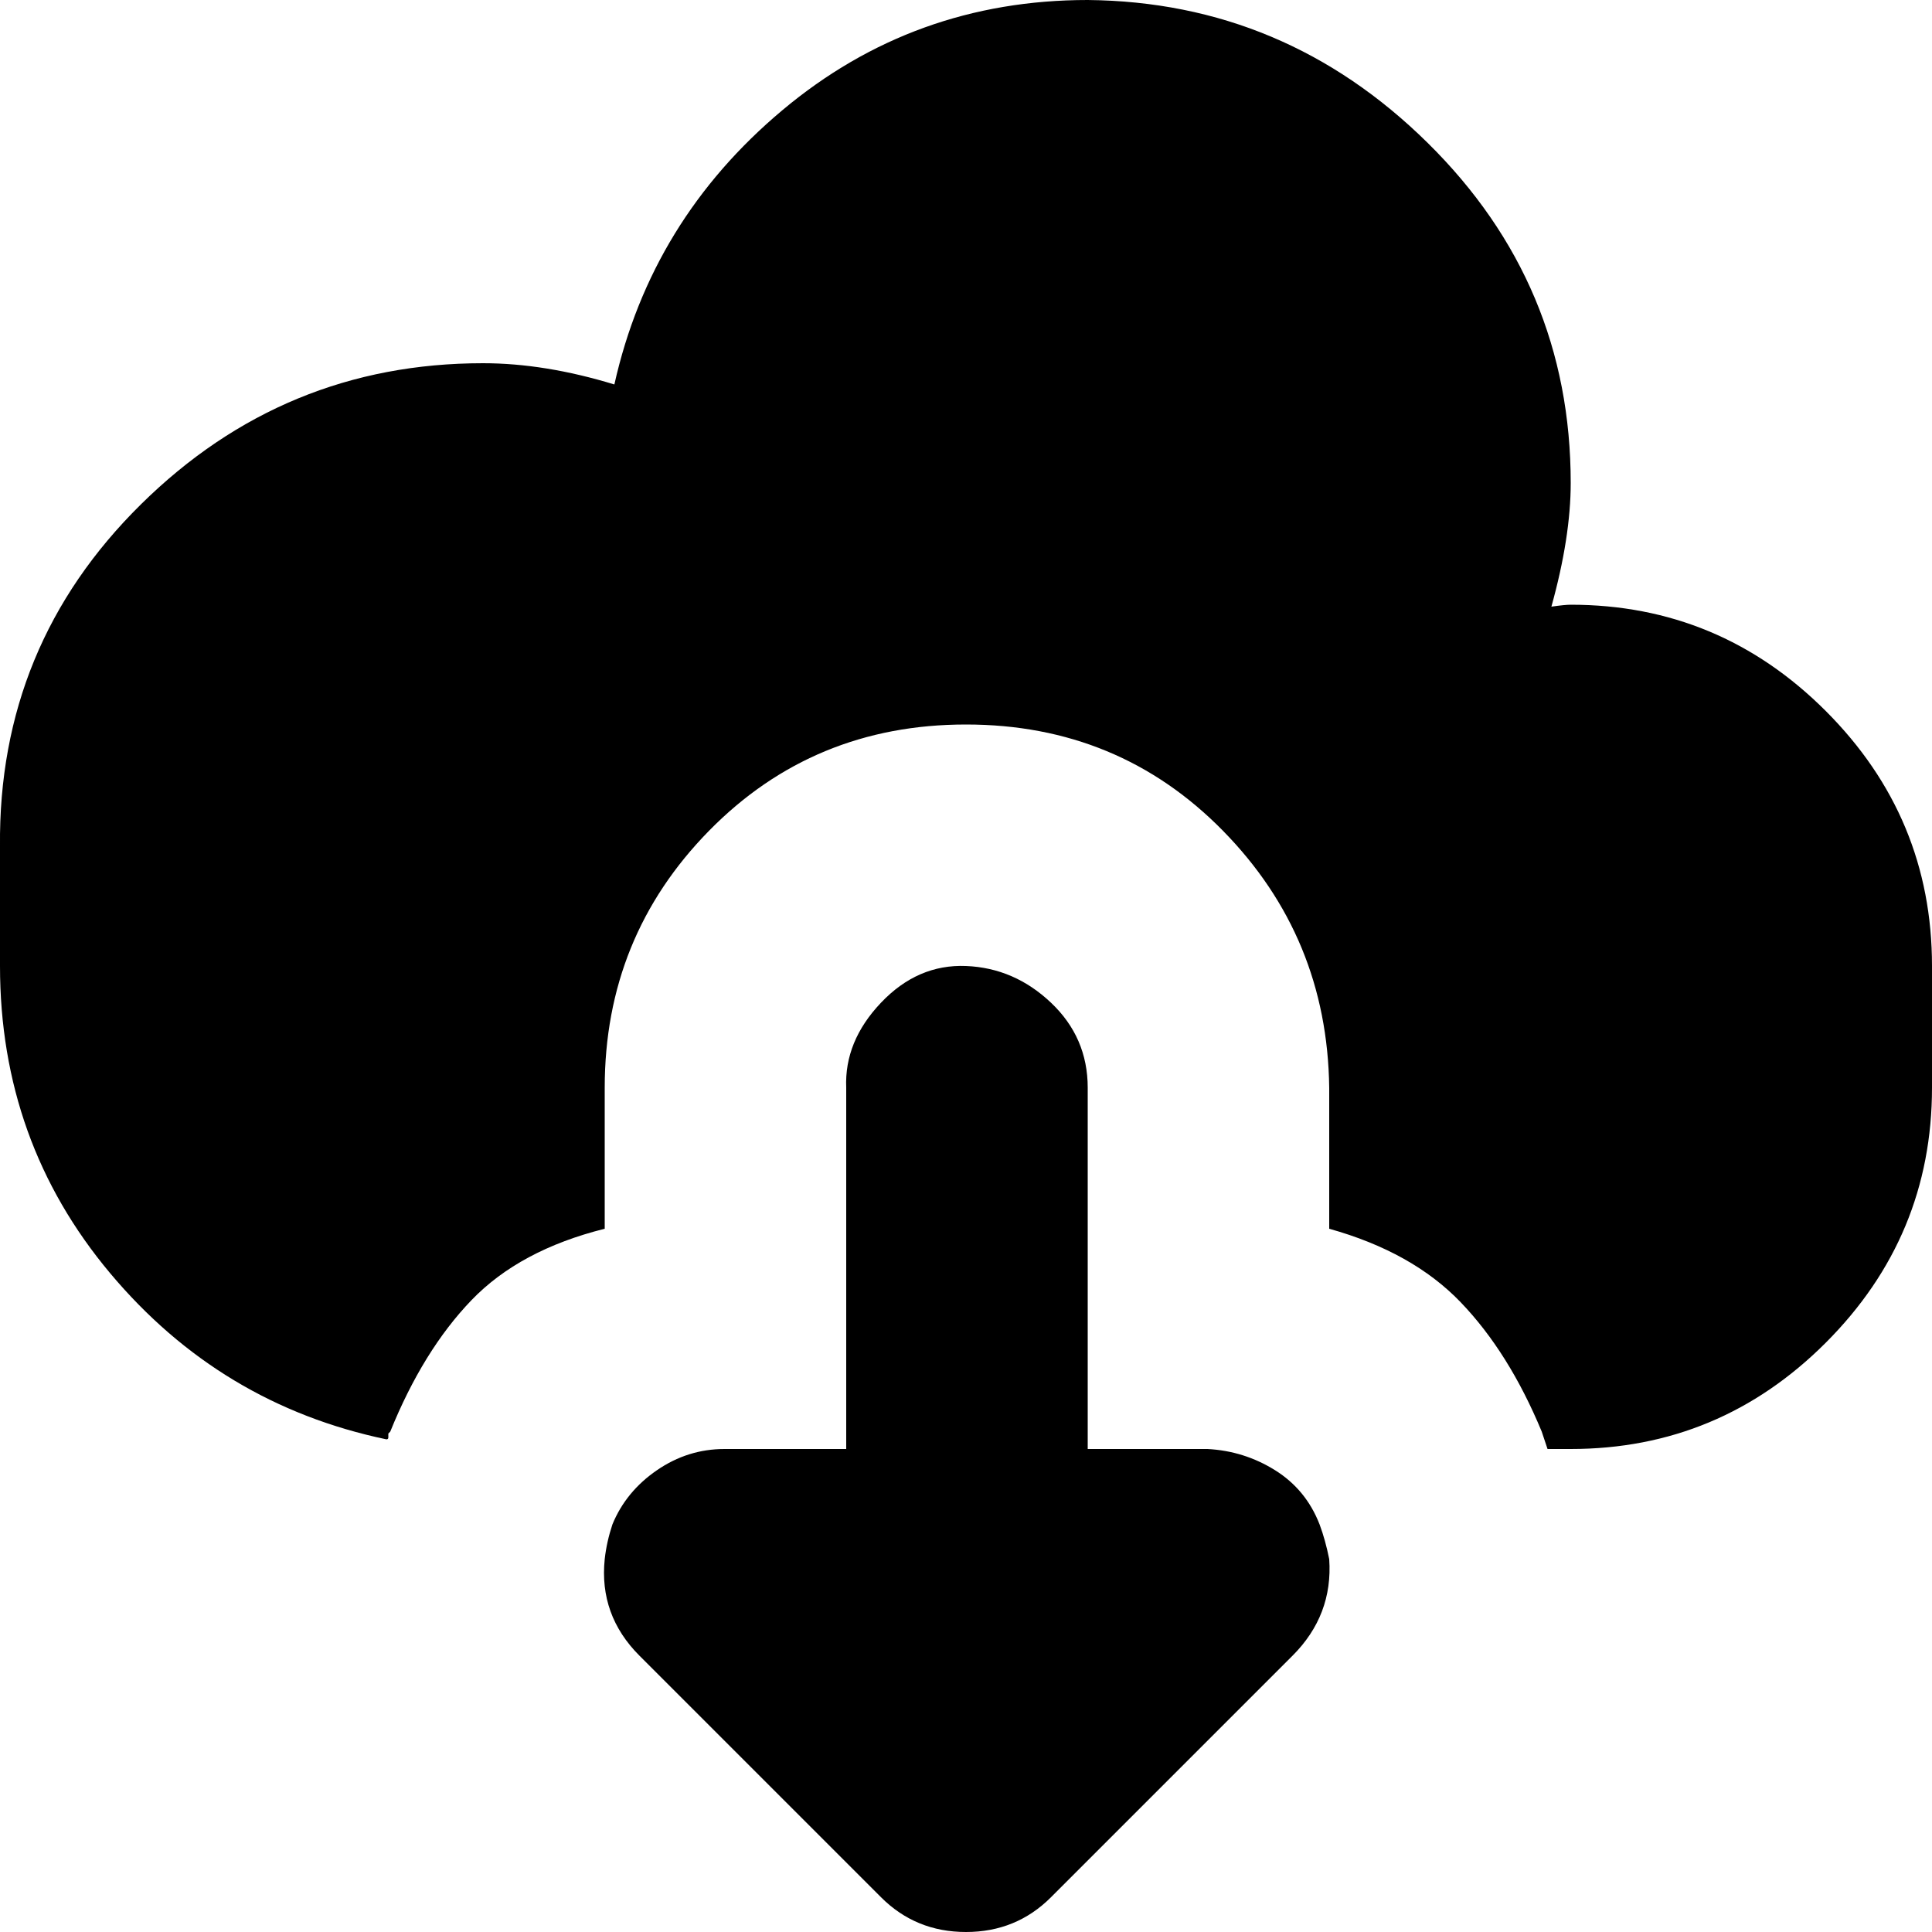
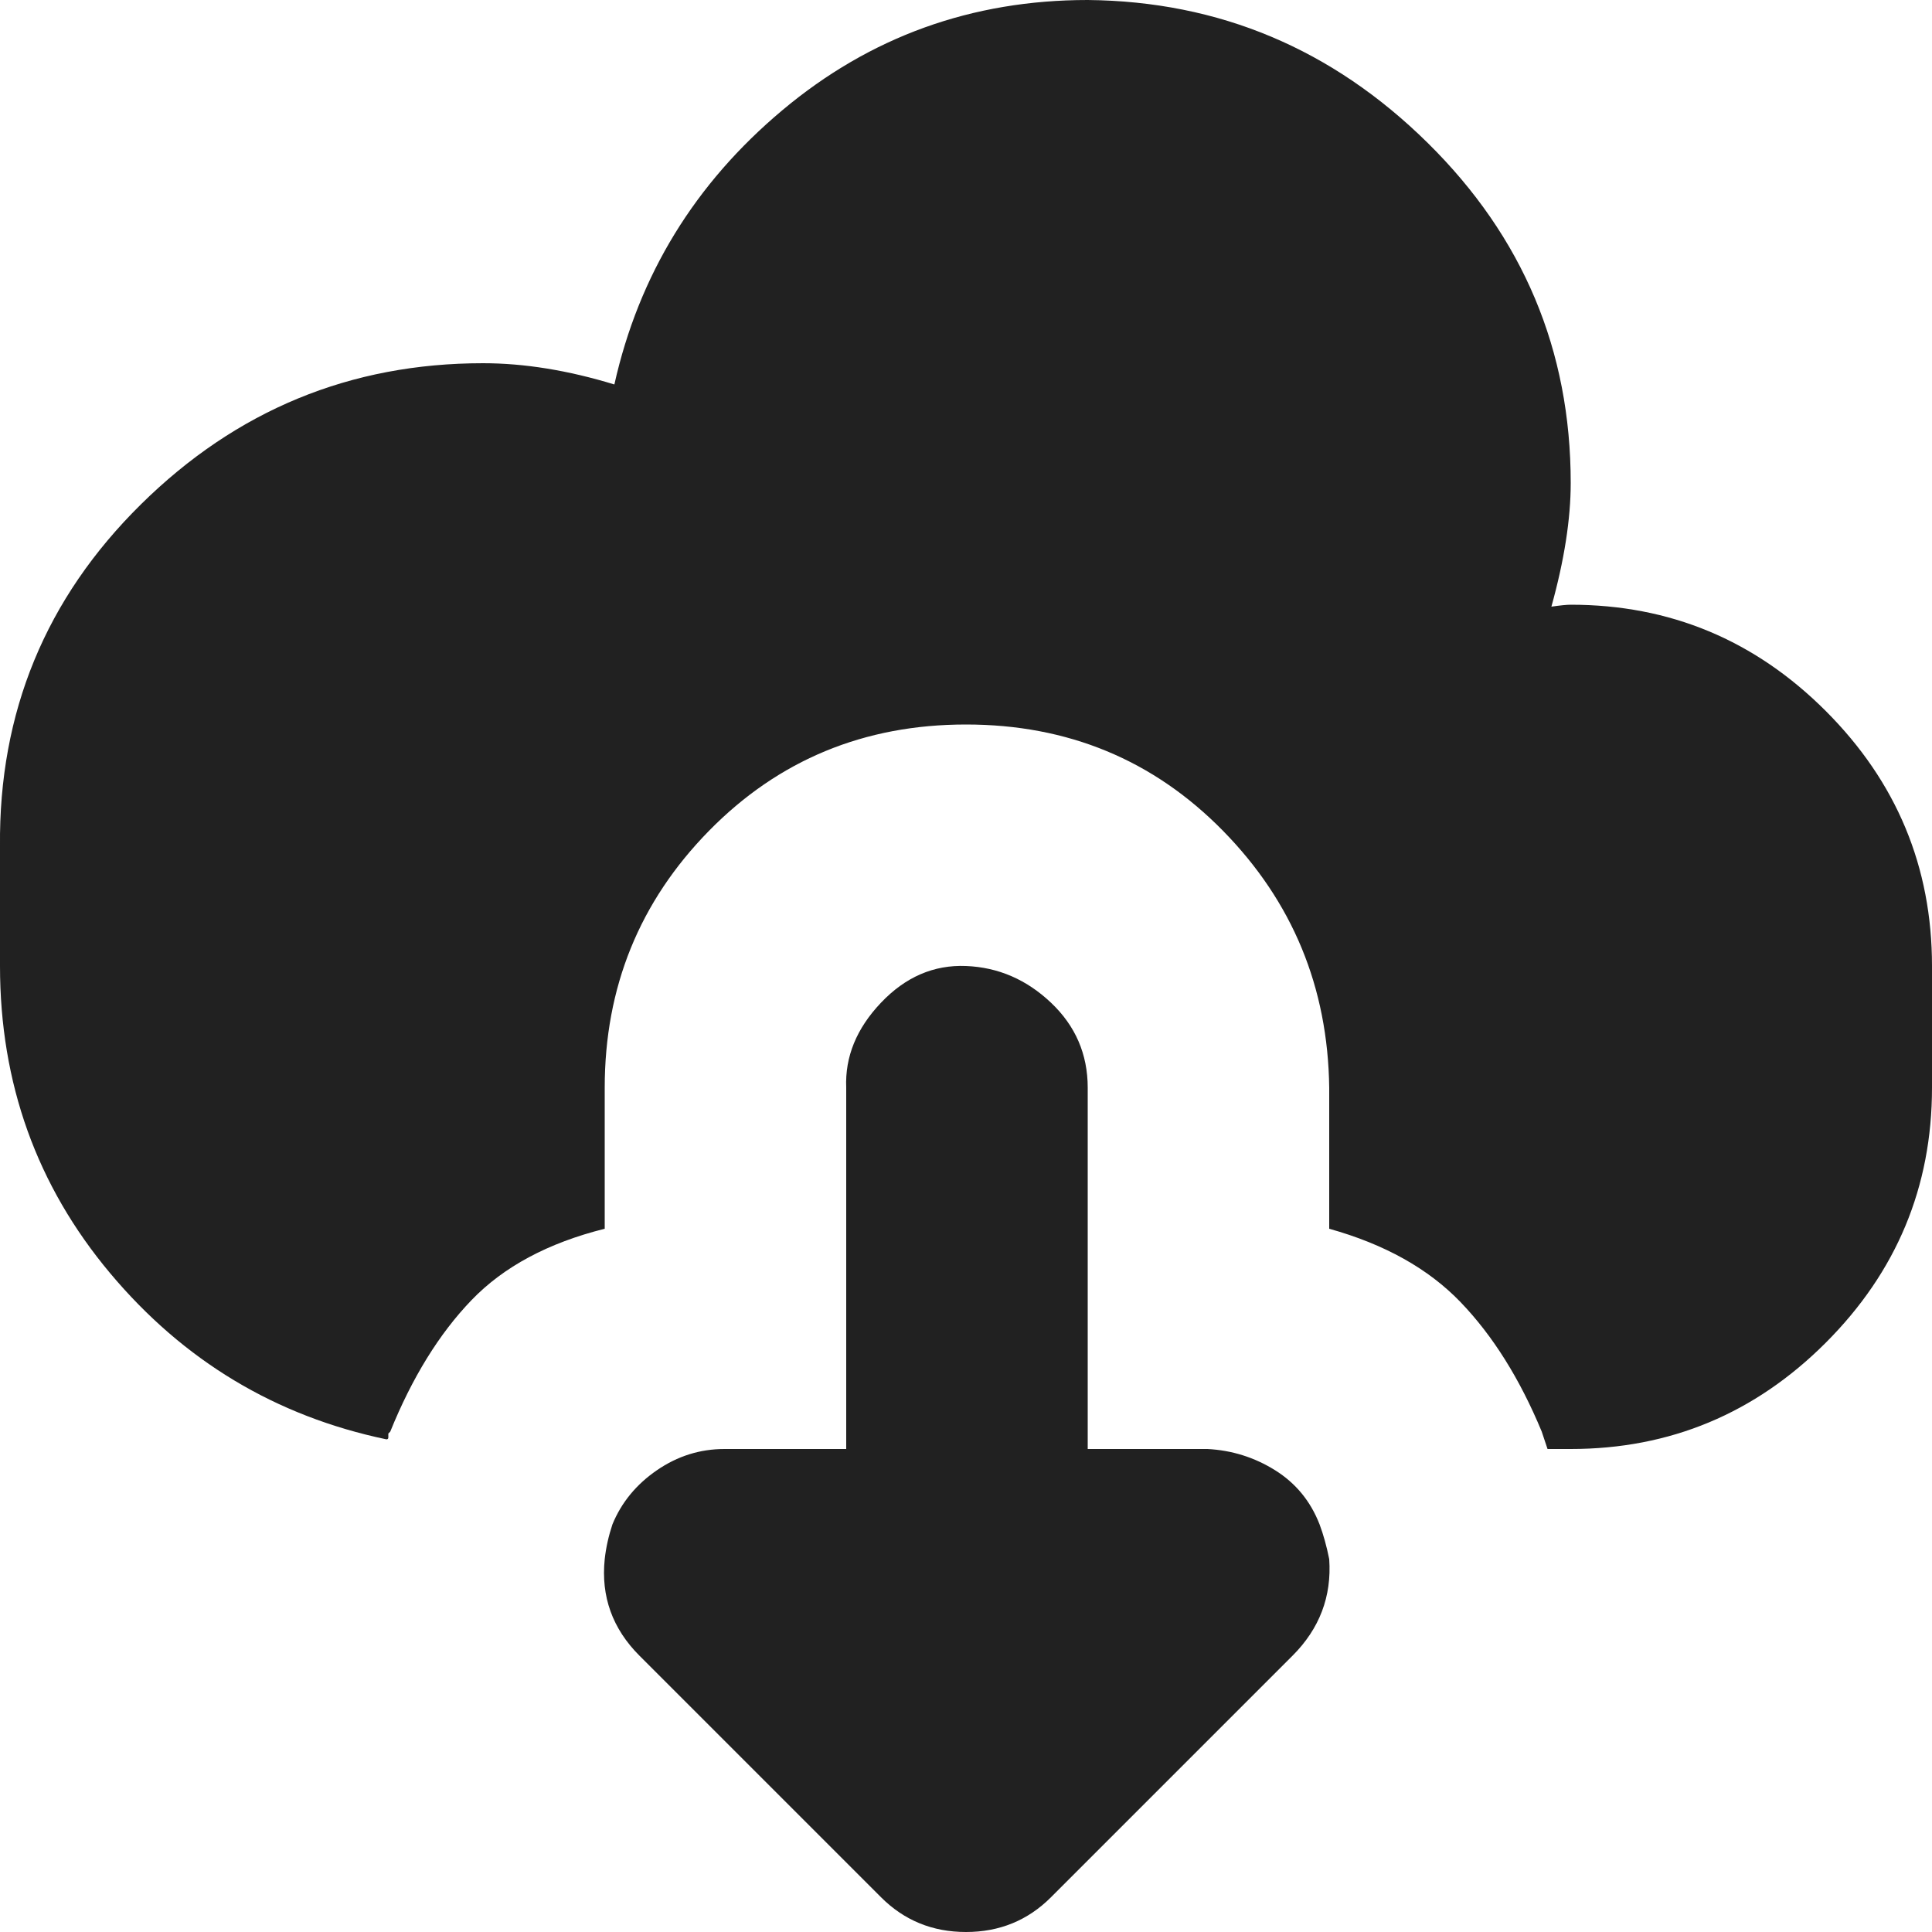
- <svg xmlns="http://www.w3.org/2000/svg" fill="#000000" width="800px" height="800px" viewBox="0 0 32 32" version="1.1">
+ <svg xmlns="http://www.w3.org/2000/svg" fill="#212121" width="800px" height="800px" viewBox="0 0 32 32" version="1.1">
  <path d="M0 16q0 2.912 1.824 5.088t4.576 2.752q0.032 0 0.032-0.032v-0.064t0.032-0.032q0.544-1.344 1.344-2.176t2.208-1.184v-2.336q0-2.496 1.728-4.256t4.256-1.76 4.256 1.76 1.76 4.256v2.336q1.376 0.384 2.176 1.216t1.344 2.144l0.096 0.288h0.384q2.464 0 4.224-1.76t1.76-4.224v-2.016q0-2.464-1.76-4.224t-4.224-1.76q-0.096 0-0.32 0.032 0.32-1.152 0.32-2.048 0-3.296-2.368-5.632t-5.632-2.368q-2.88 0-5.056 1.824t-2.784 4.544q-1.152-0.352-2.176-0.352-3.296 0-5.664 2.336t-2.336 5.664v1.984zM10.016 25.824q-0.096 0.928 0.576 1.6l4 4q0.576 0.576 1.408 0.576t1.408-0.576l4-4q0.672-0.672 0.608-1.6-0.064-0.32-0.16-0.576-0.224-0.576-0.736-0.896t-1.12-0.352h-1.984v-5.984q0-0.832-0.608-1.408t-1.408-0.608-1.408 0.608-0.576 1.408v5.984h-2.016q-0.608 0-1.12 0.352t-0.736 0.896q-0.096 0.288-0.128 0.576z" />
</svg>
